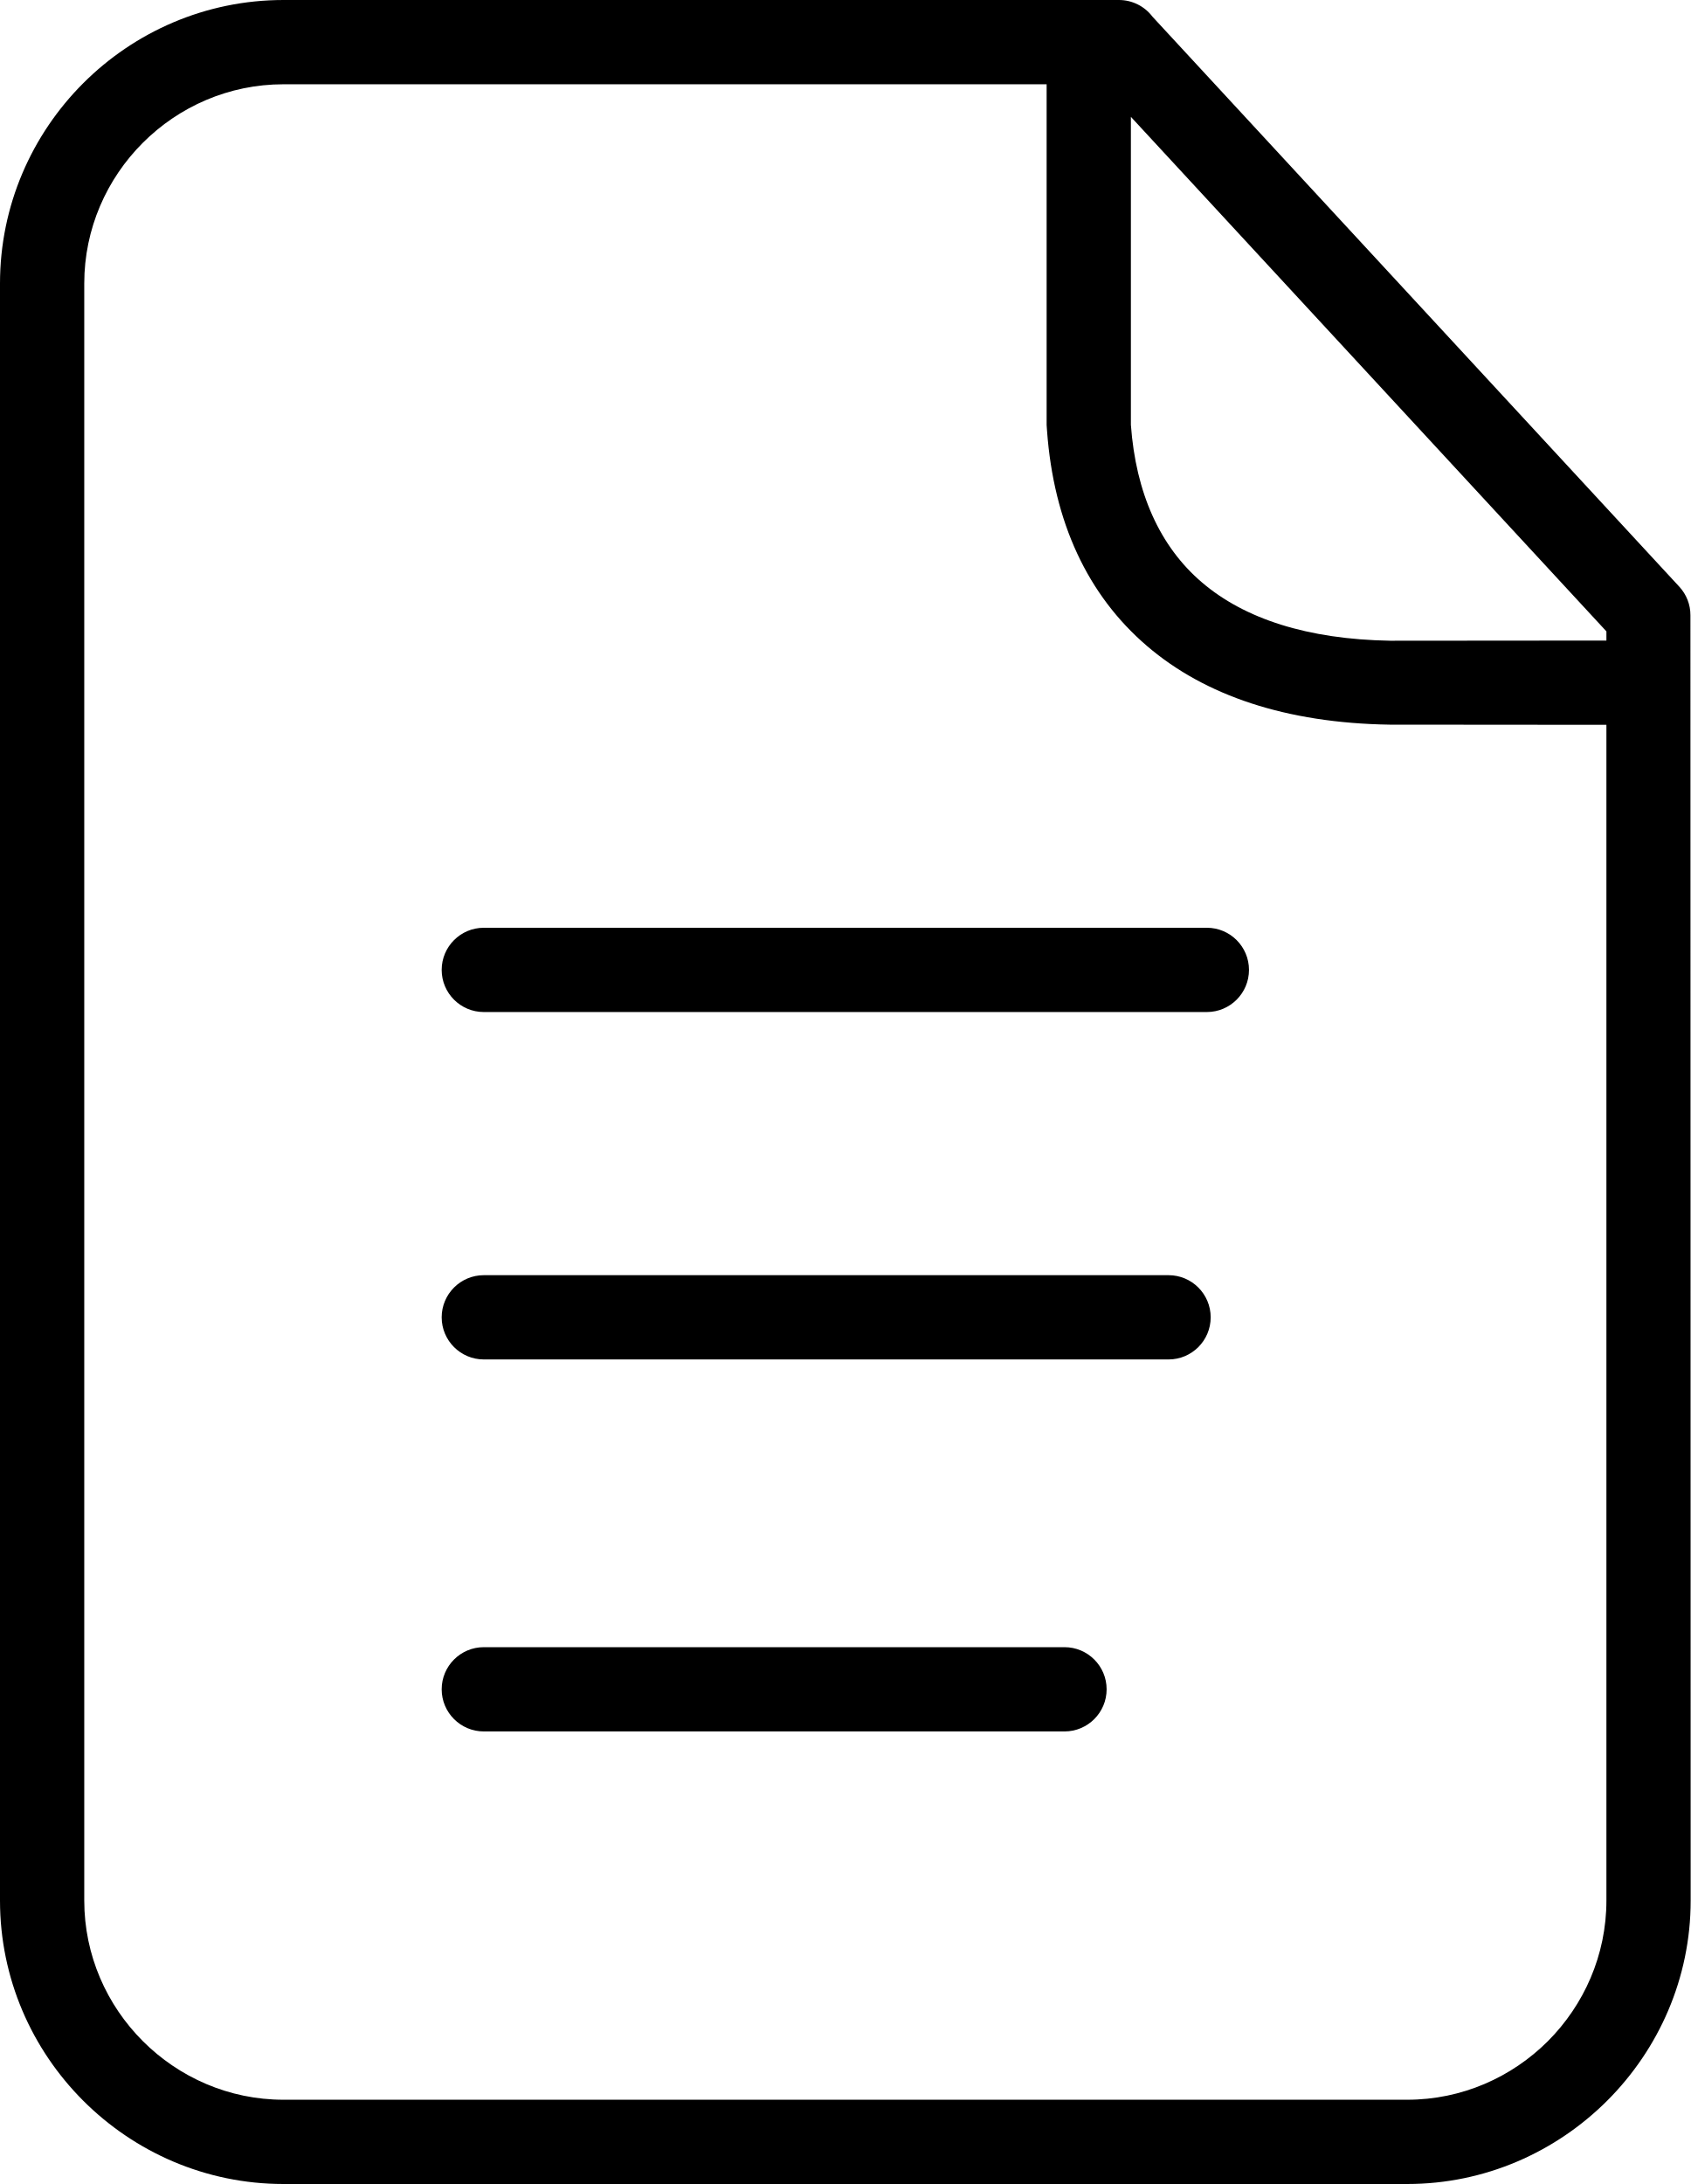
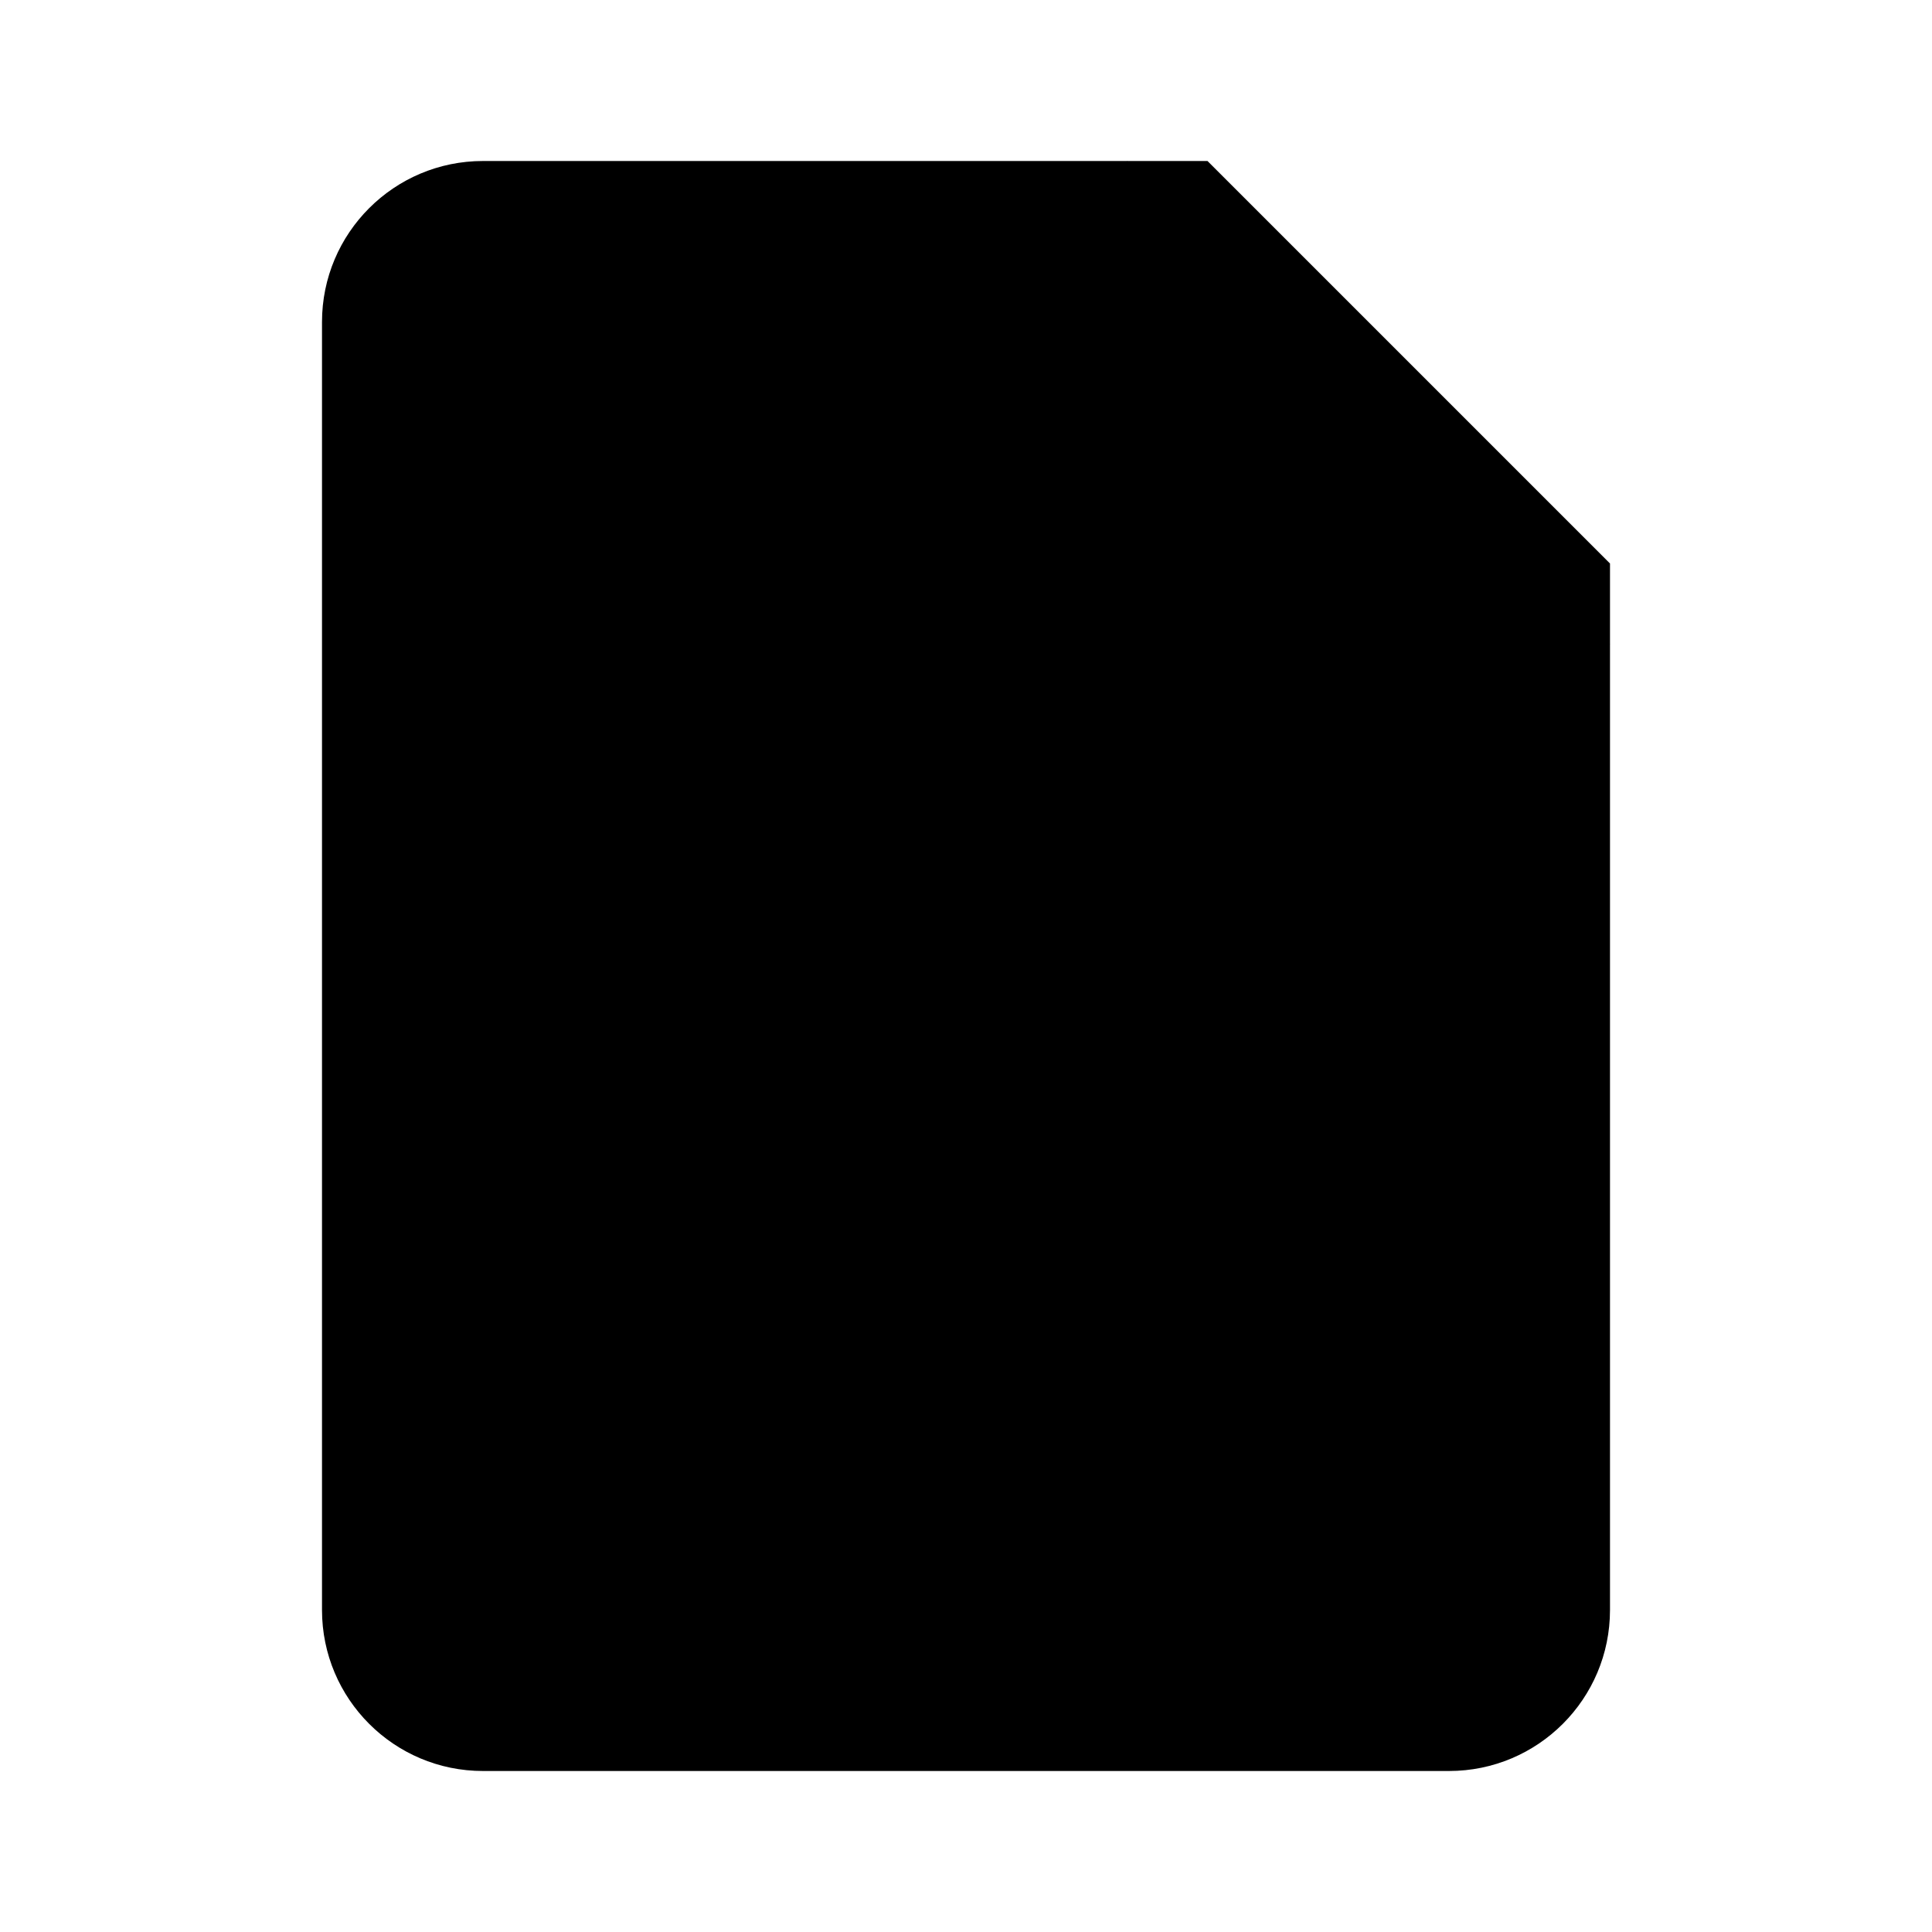
- <svg xmlns="http://www.w3.org/2000/svg" shape-rendering="geometricPrecision" text-rendering="geometricPrecision" image-rendering="optimizeQuality" fill-rule="evenodd" clip-rule="evenodd" viewBox="0 0 396 511.464">
-   <path fill-rule="nonzero" d="M66.392 0h195.691a9.85 9.85 0 017.86 3.907l123.399 133.496a9.793 9.793 0 012.604 6.666l.054 301.01c0 18.215-7.494 34.803-19.511 46.834-12.071 12.065-28.666 19.551-46.881 19.551H66.392c-18.249 0-34.864-7.473-46.895-19.504C7.48 479.943 0 463.342 0 445.079V66.385c0-18.269 7.473-34.877 19.49-46.894C31.514 7.467 48.129 0 66.392 0zm46.929 237.005c-5.445 0-9.867-4.422-9.867-9.867 0-5.446 4.422-9.868 9.867-9.868h169.358c5.445 0 9.867 4.422 9.867 9.868 0 5.445-4.422 9.867-9.867 9.867H113.321zm0 81.359c-5.445 0-9.867-4.422-9.867-9.867 0-5.446 4.422-9.867 9.867-9.867h160.386c5.445 0 9.867 4.421 9.867 9.867 0 5.445-4.422 9.867-9.867 9.867H113.321zm0 87.117c-5.445 0-9.867-4.422-9.867-9.867 0-5.446 4.422-9.868 9.867-9.868h136.012c5.446 0 9.868 4.422 9.868 9.868 0 5.445-4.422 9.867-9.868 9.867H113.321zM264.884 27.364V99.5c1.16 15.897 6.748 28.429 16.622 36.872 10.016 8.565 24.759 13.346 44.128 13.679l50.631-.041v-2.15L264.884 27.364zm111.381 142.38l-50.787-.04c-24.251-.38-43.24-6.809-56.762-18.372-14.032-11.99-21.919-29.133-23.472-50.442l-.095-1.349V19.735H66.392c-12.817 0-24.482 5.249-32.945 13.712-8.45 8.45-13.712 20.121-13.712 32.938v378.694c0 12.804 5.262 24.468 13.719 32.925 8.463 8.463 20.135 13.726 32.938 13.726h263.216c12.803 0 24.475-5.263 32.945-13.713 8.45-8.47 13.712-20.141 13.712-32.938V169.744z" />
+ <svg xmlns="http://www.w3.org/2000/svg" class="site-icon" viewBox="0 0 24 24">
+   <path d="M15 2H6a2 2 0 0 0-2 2v16a2 2 0 0 0 2 2h12a2 2 0 0 0 2-2V7Z" />
+   <path d="M14 2v4a2 2 0 0 0 2 2h4" />
+   <path d="M10 9H8" />
+   <path d="M16 13H8" />
+   <path d="M16 17H8" />
</svg>
